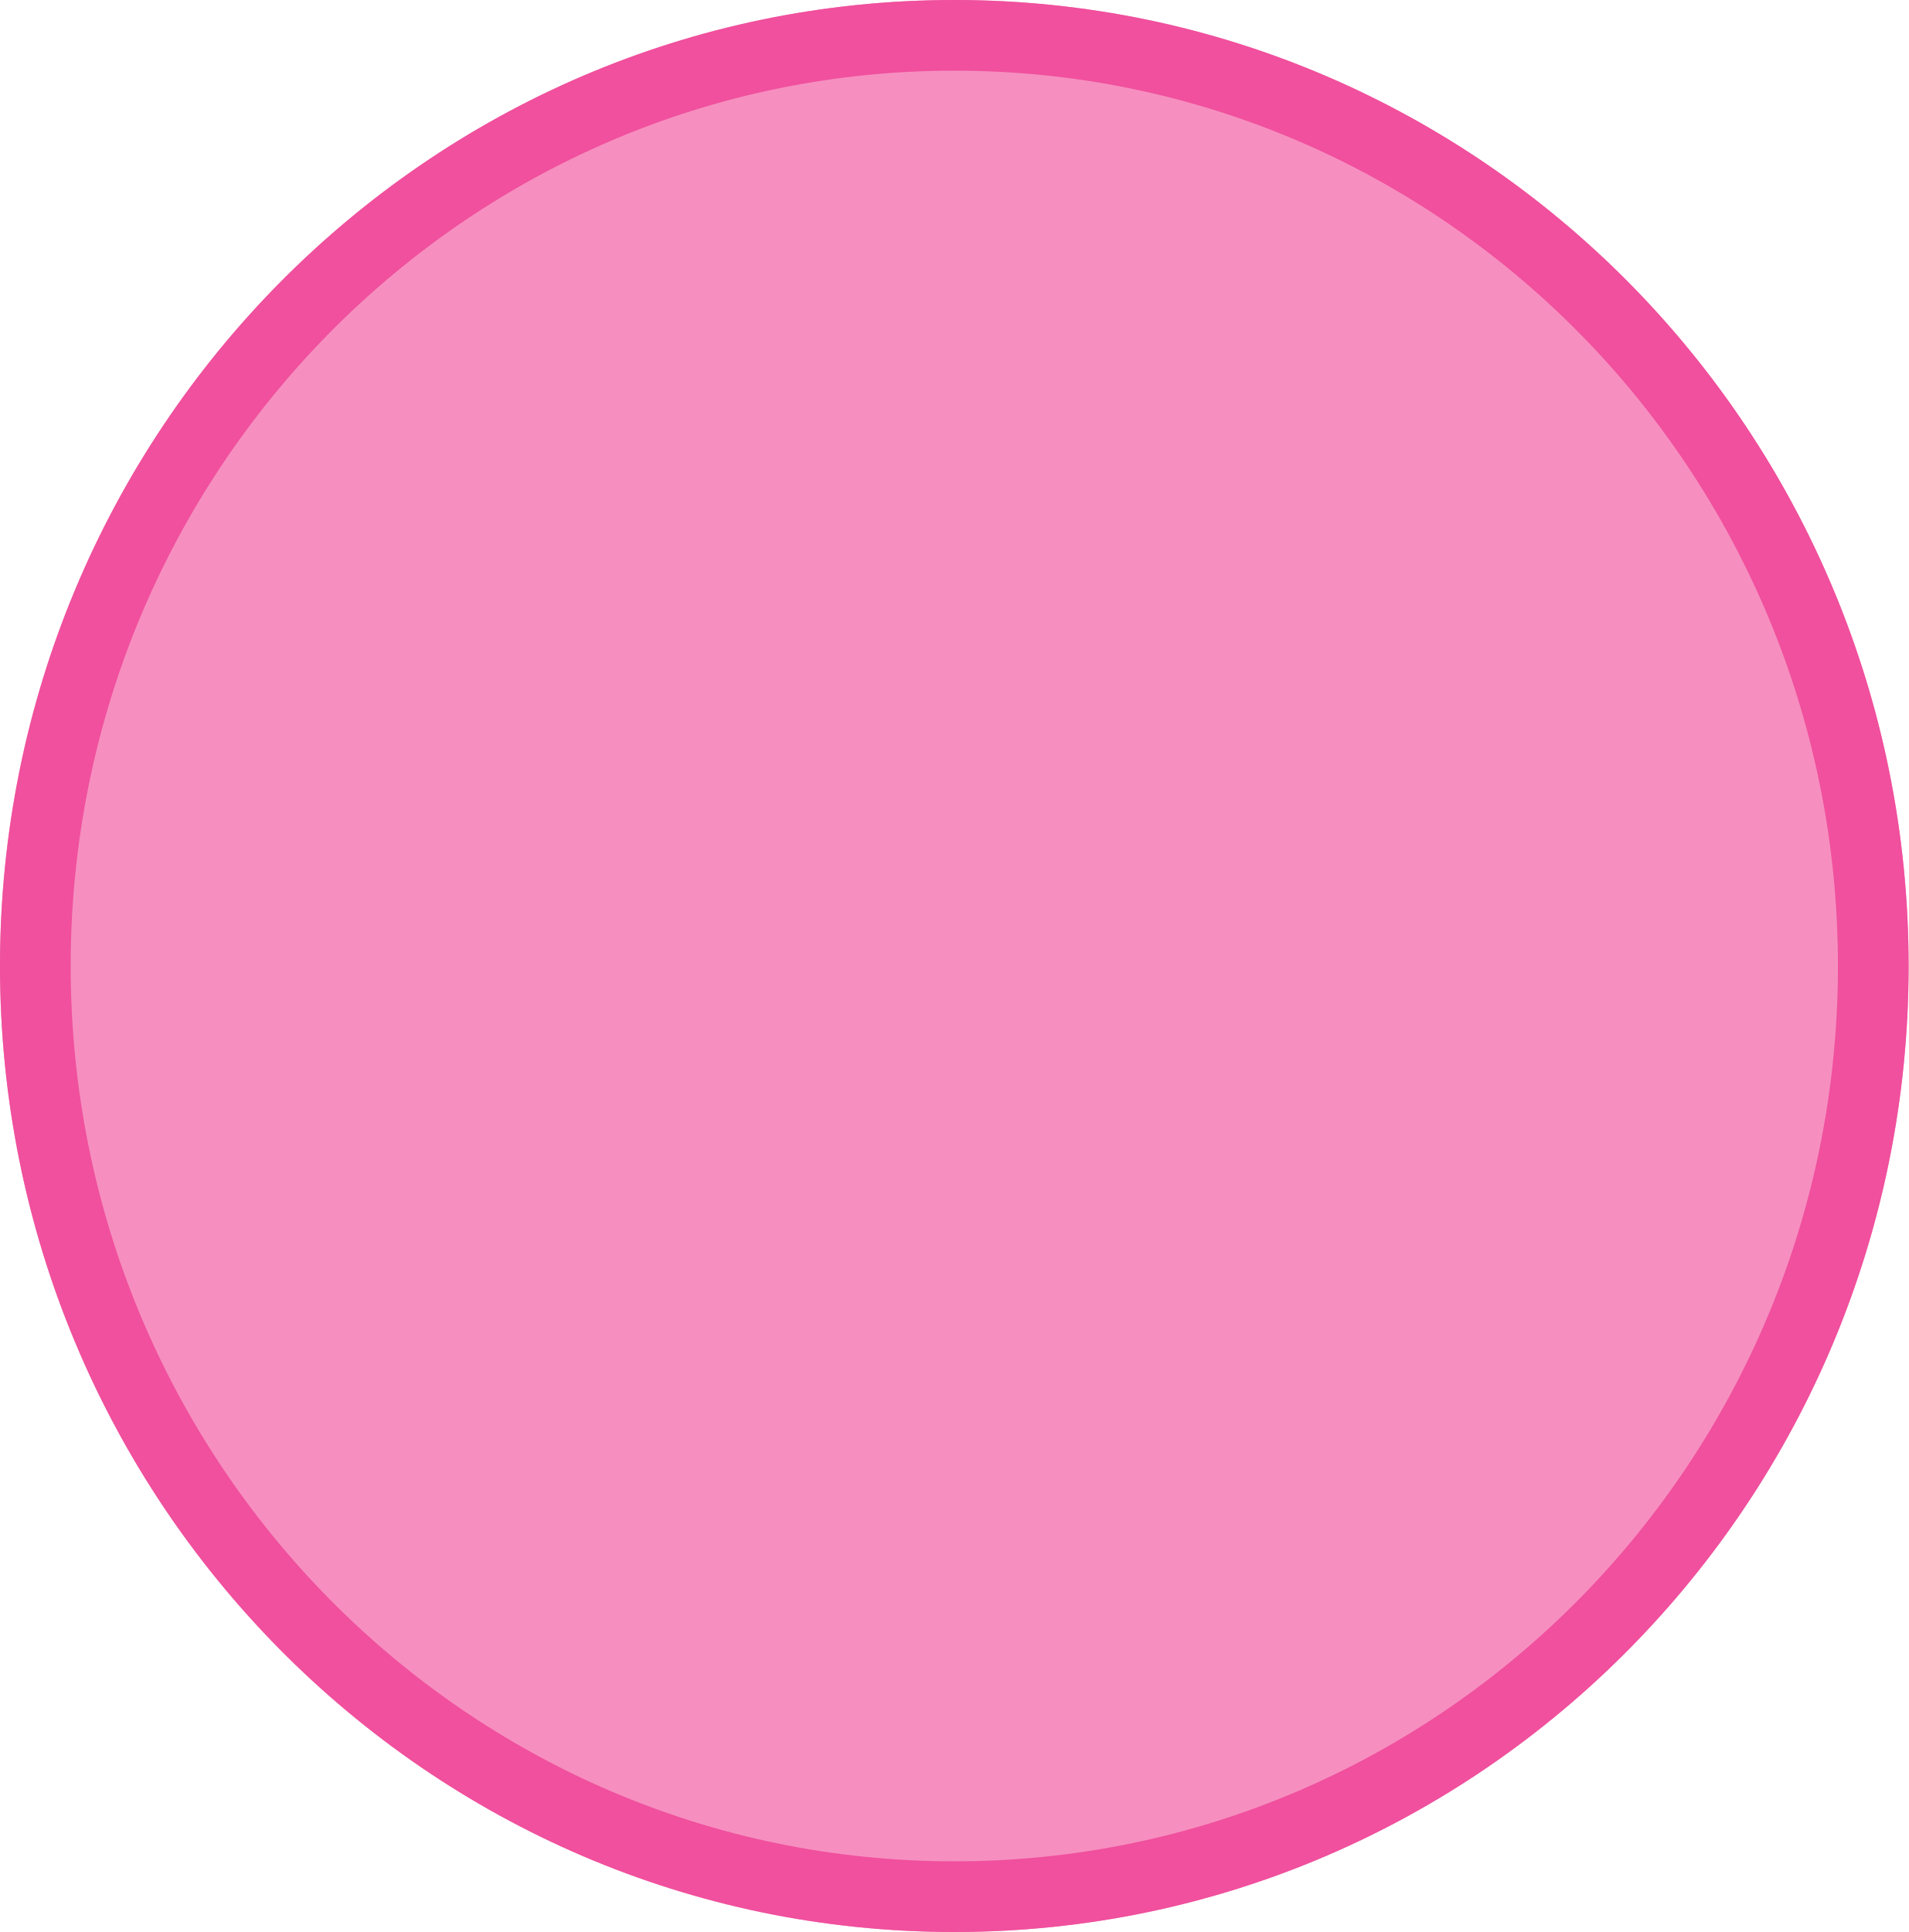
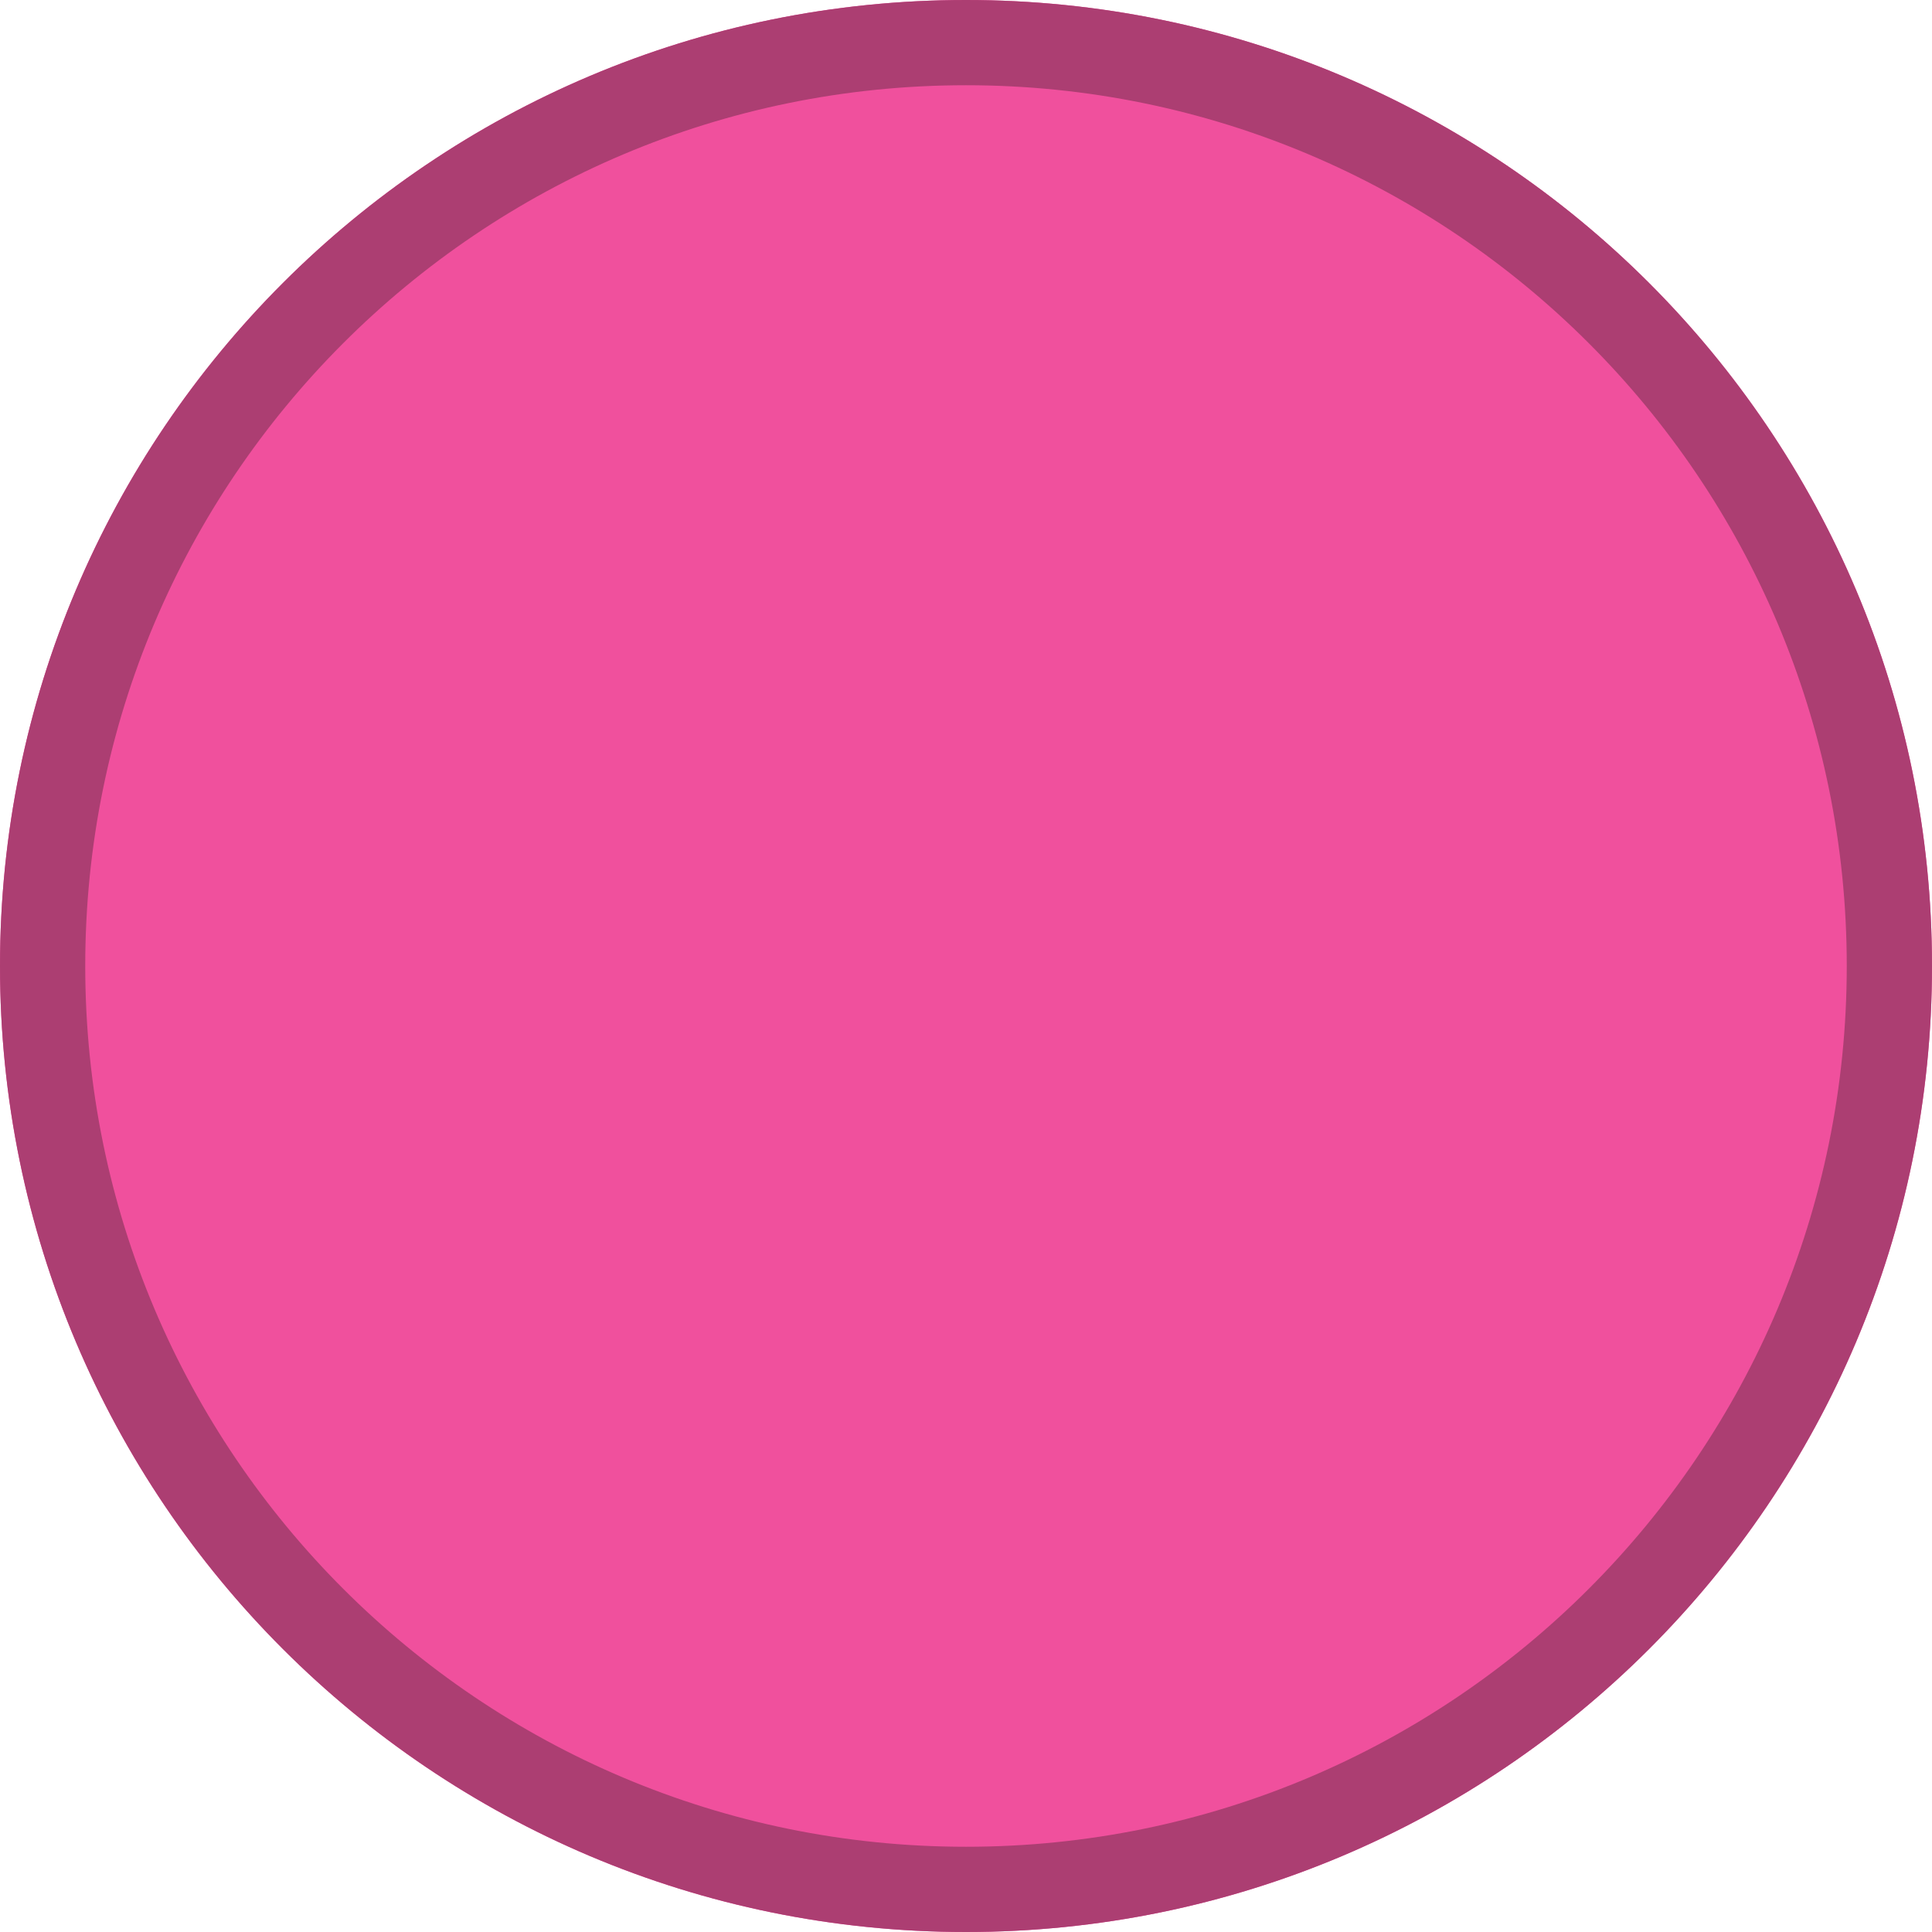
- <svg xmlns="http://www.w3.org/2000/svg" width="81" height="82" viewBox="0 0 81 82">
-   <g id="Ellipse_9" data-name="Ellipse 9" fill="rgba(240,80,157,0.64)" stroke="#f0509d" stroke-width="3">
-     <ellipse cx="40.5" cy="41" rx="40.5" ry="41" stroke="none" />
-     <ellipse cx="40.5" cy="41" rx="39" ry="39.5" fill="none" />
+ <svg xmlns="http://www.w3.org/2000/svg" width="68" height="68" viewBox="0 0 68 68">
+   <g id="Ellipse_9" data-name="Ellipse 9" fill="#f0509d" stroke="#ac3e72" stroke-width="3">
+     <circle cx="34" cy="34" r="34" stroke="none" />
+     <circle cx="34" cy="34" r="32.5" fill="none" />
  </g>
</svg>
